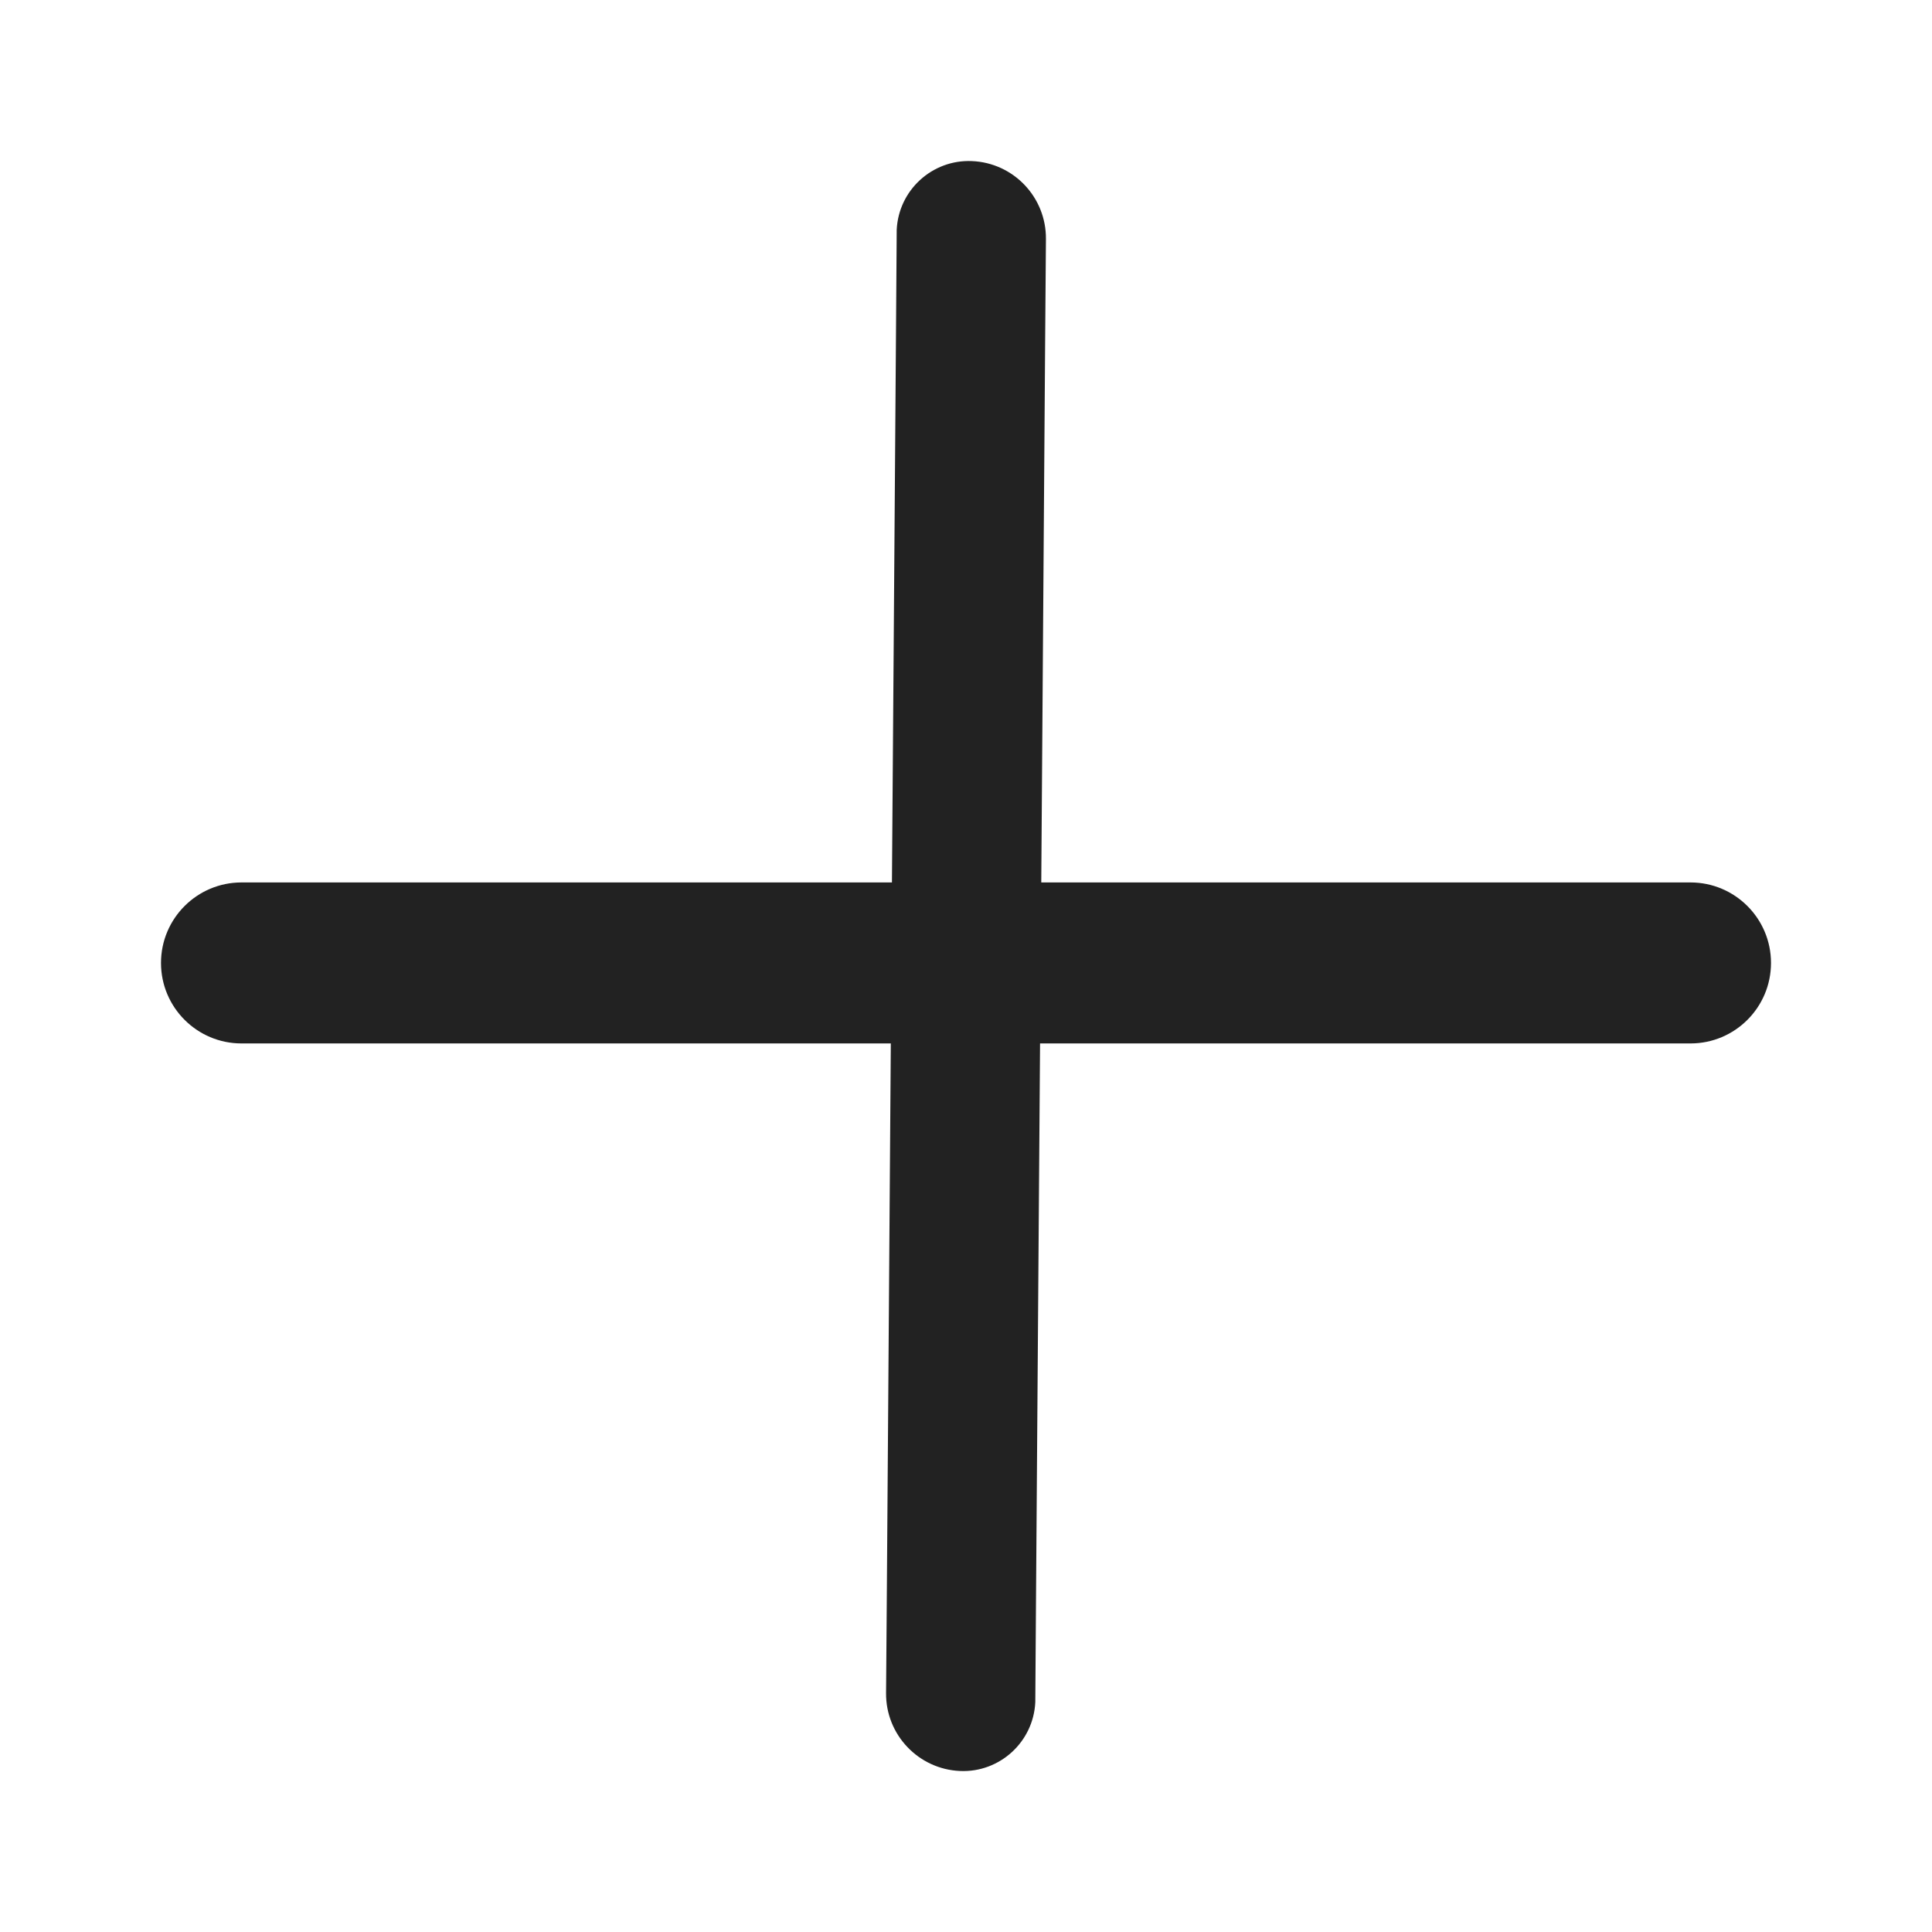
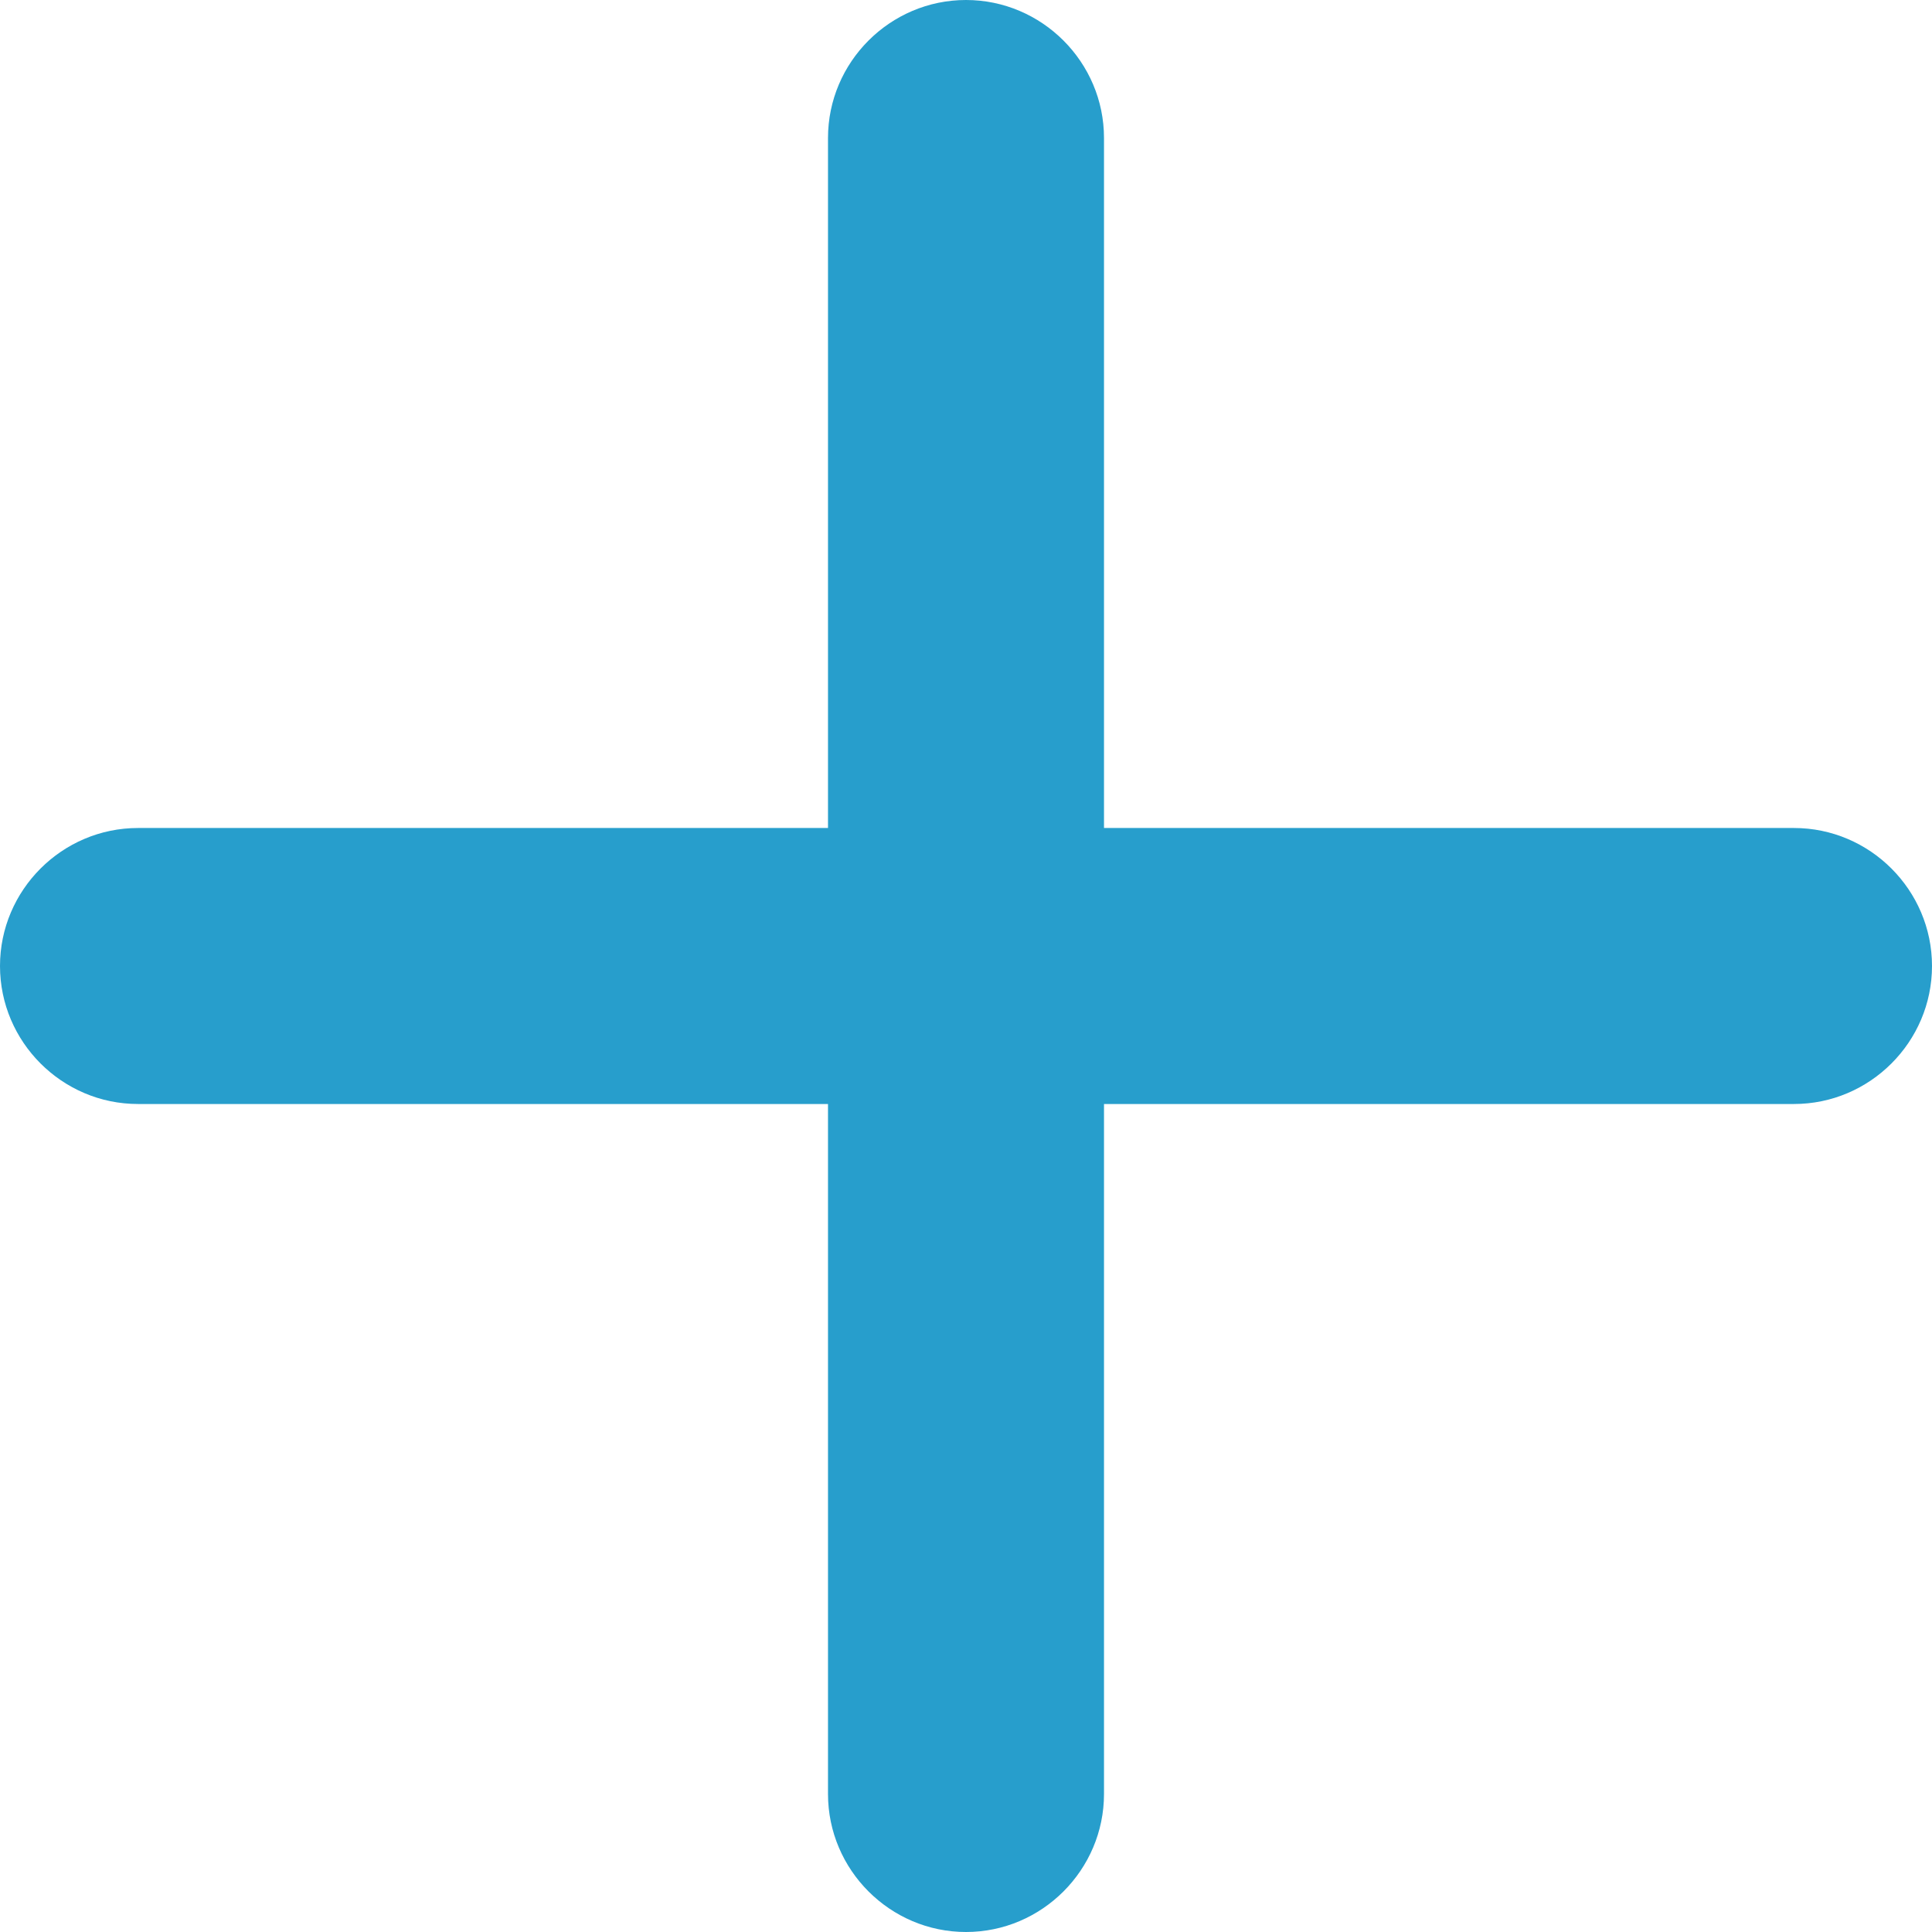
- <svg xmlns="http://www.w3.org/2000/svg" width="24" viewBox="0 0 24 24">
-   <path fill="#222" d="M11.08 10.962l.05-6.778.009-1.294v-.031c.021-.495.44-.879.934-.858.517.021.924.449.92.967l-.01 1.294-.048 6.7H21c.552 0 1 .448 1 1s-.448 1-1 1h-8.08l-.05 6.854-.009 1.295v.03c-.021.495-.44.88-.934.859-.517-.022-.924-.45-.92-.967l.01-1.294.049-6.777H3c-.552 0-1-.448-1-1s.448-1 1-1h8.08z" />
+ <svg xmlns="http://www.w3.org/2000/svg" width="14" height="14" viewBox="0 0 14 14" fill="none">
+   <path d="M13 8H8V13C8 13.55 7.55 14 7 14C6.45 14 6 13.55 6 13V8H1C0.45 8 0 7.55 0 7C0 6.45 0.45 6 1 6H6V1C6 0.45 6.45 0 7 0C7.55 0 8 0.45 8 1V6H13C13.55 6 14 6.45 14 7C14 7.55 13.55 8 13 8Z" fill="#279ECC" />
</svg>
